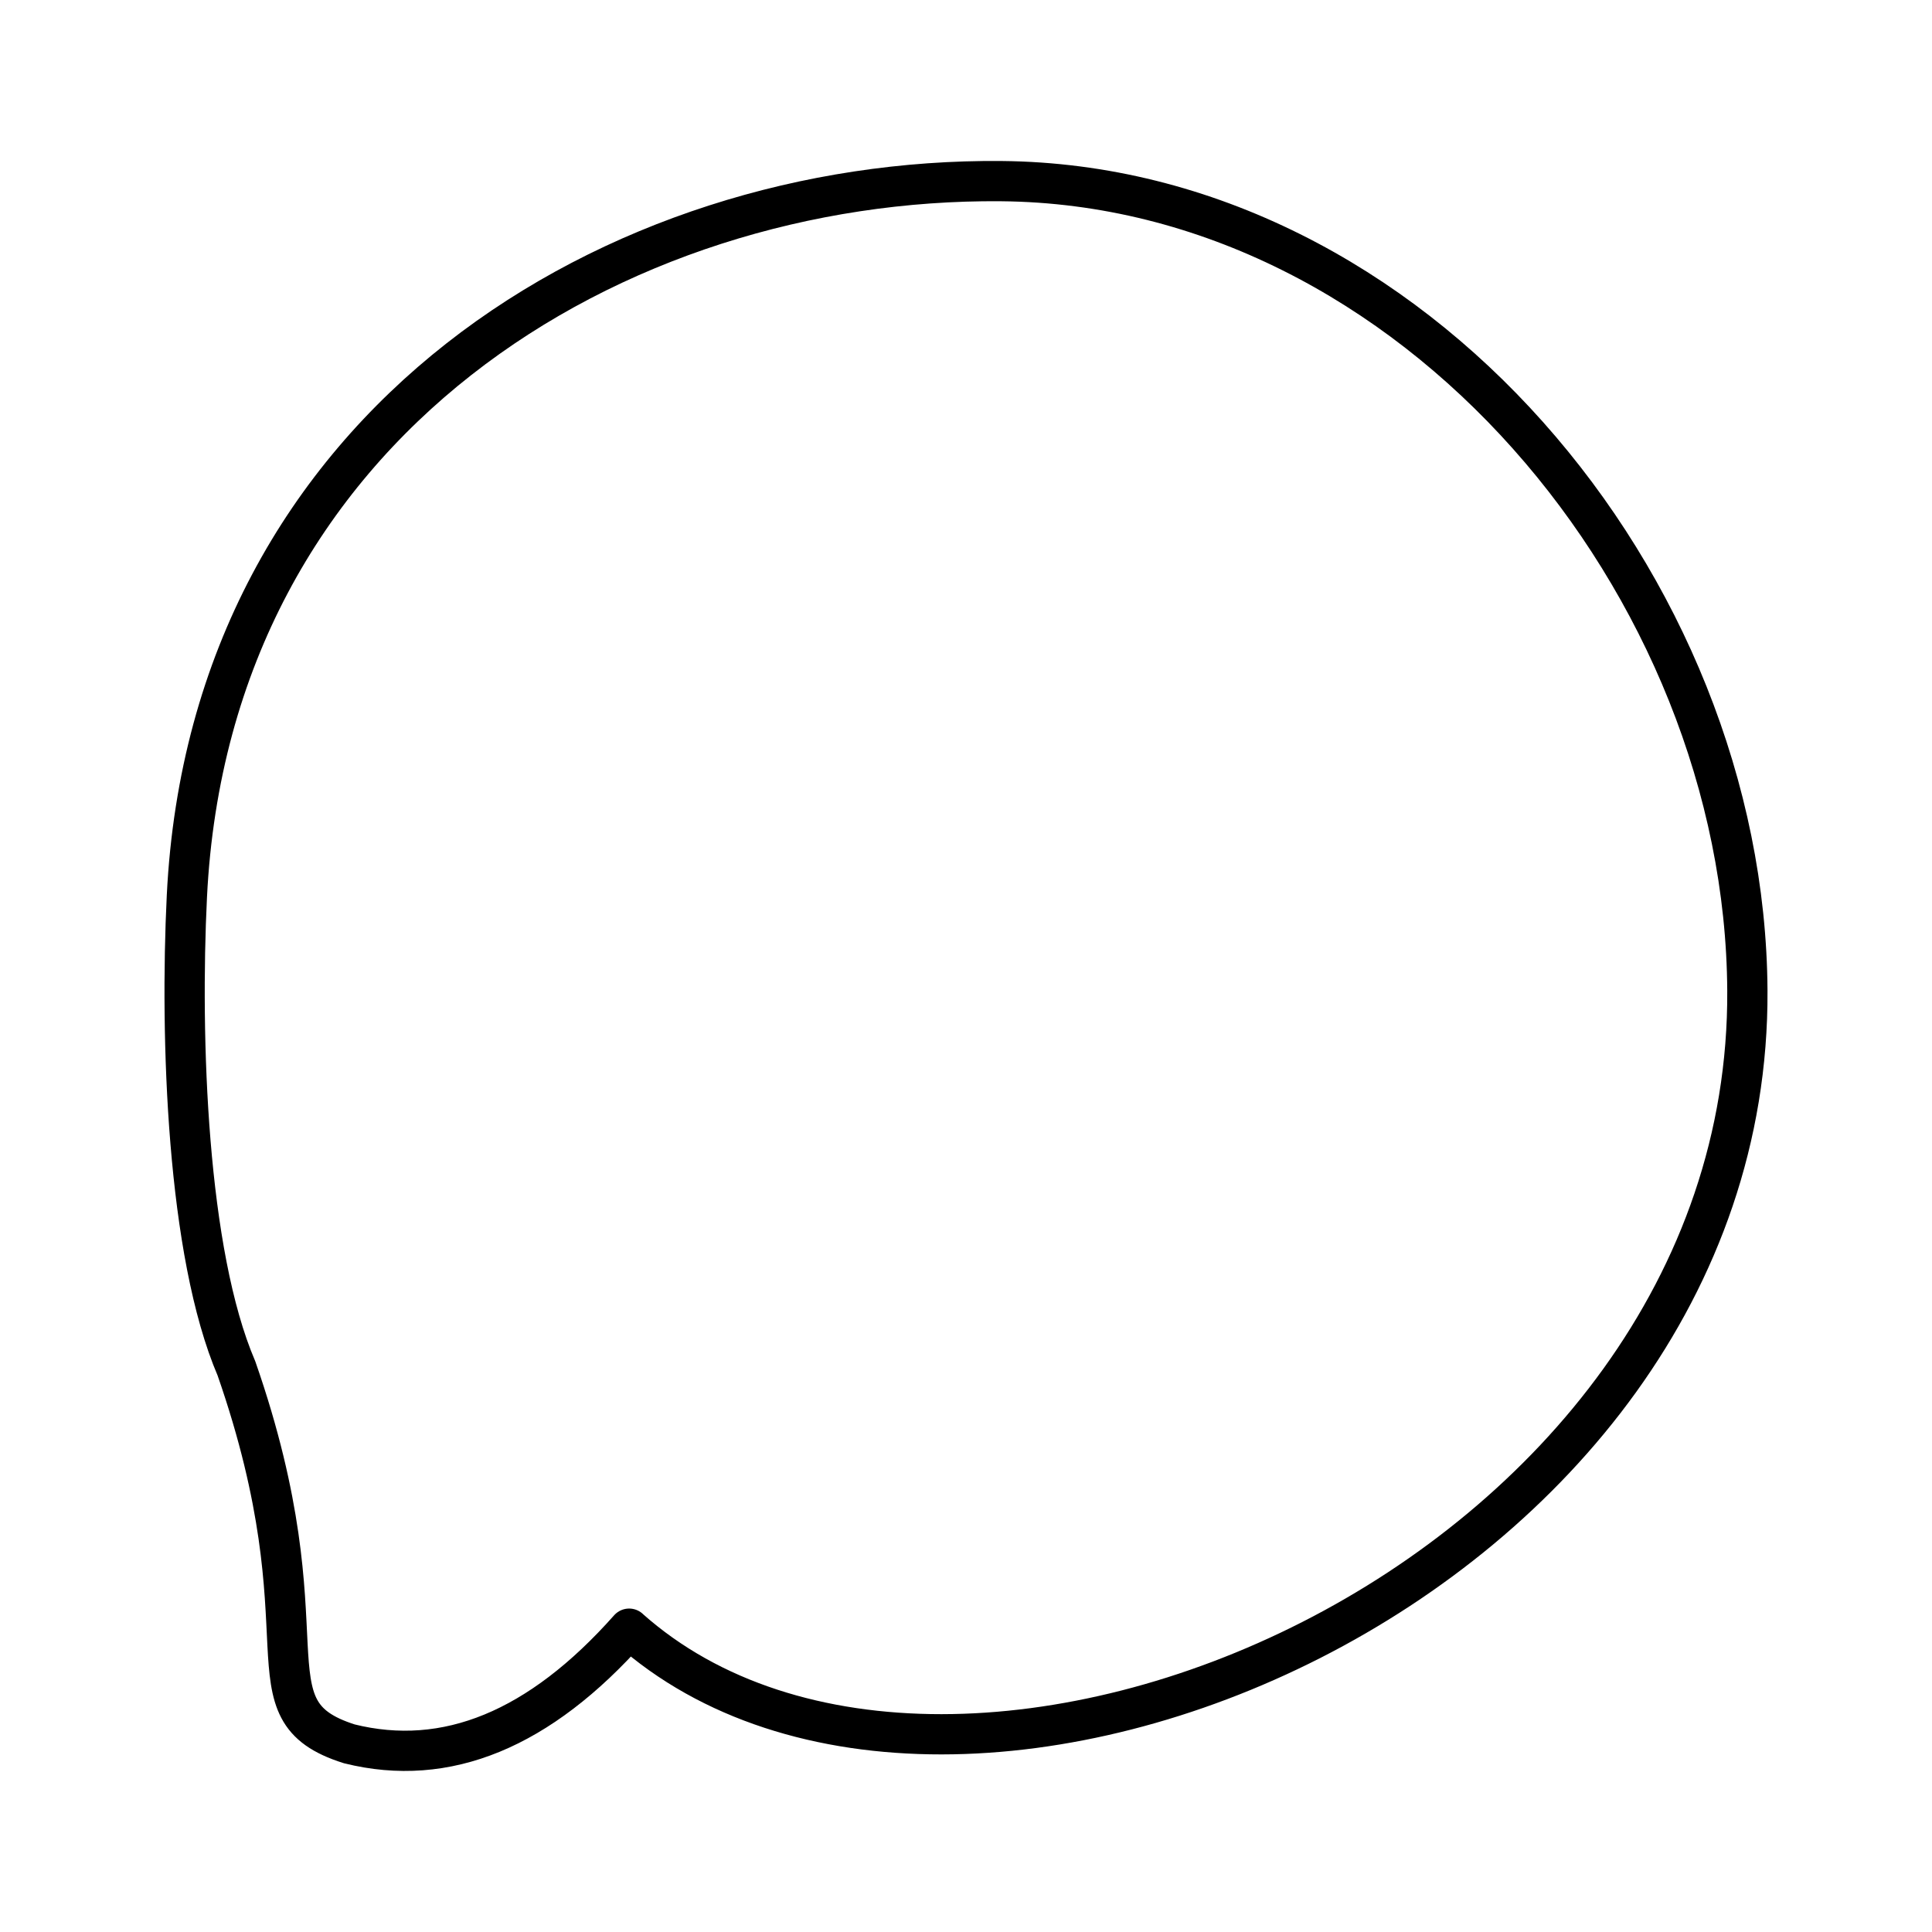
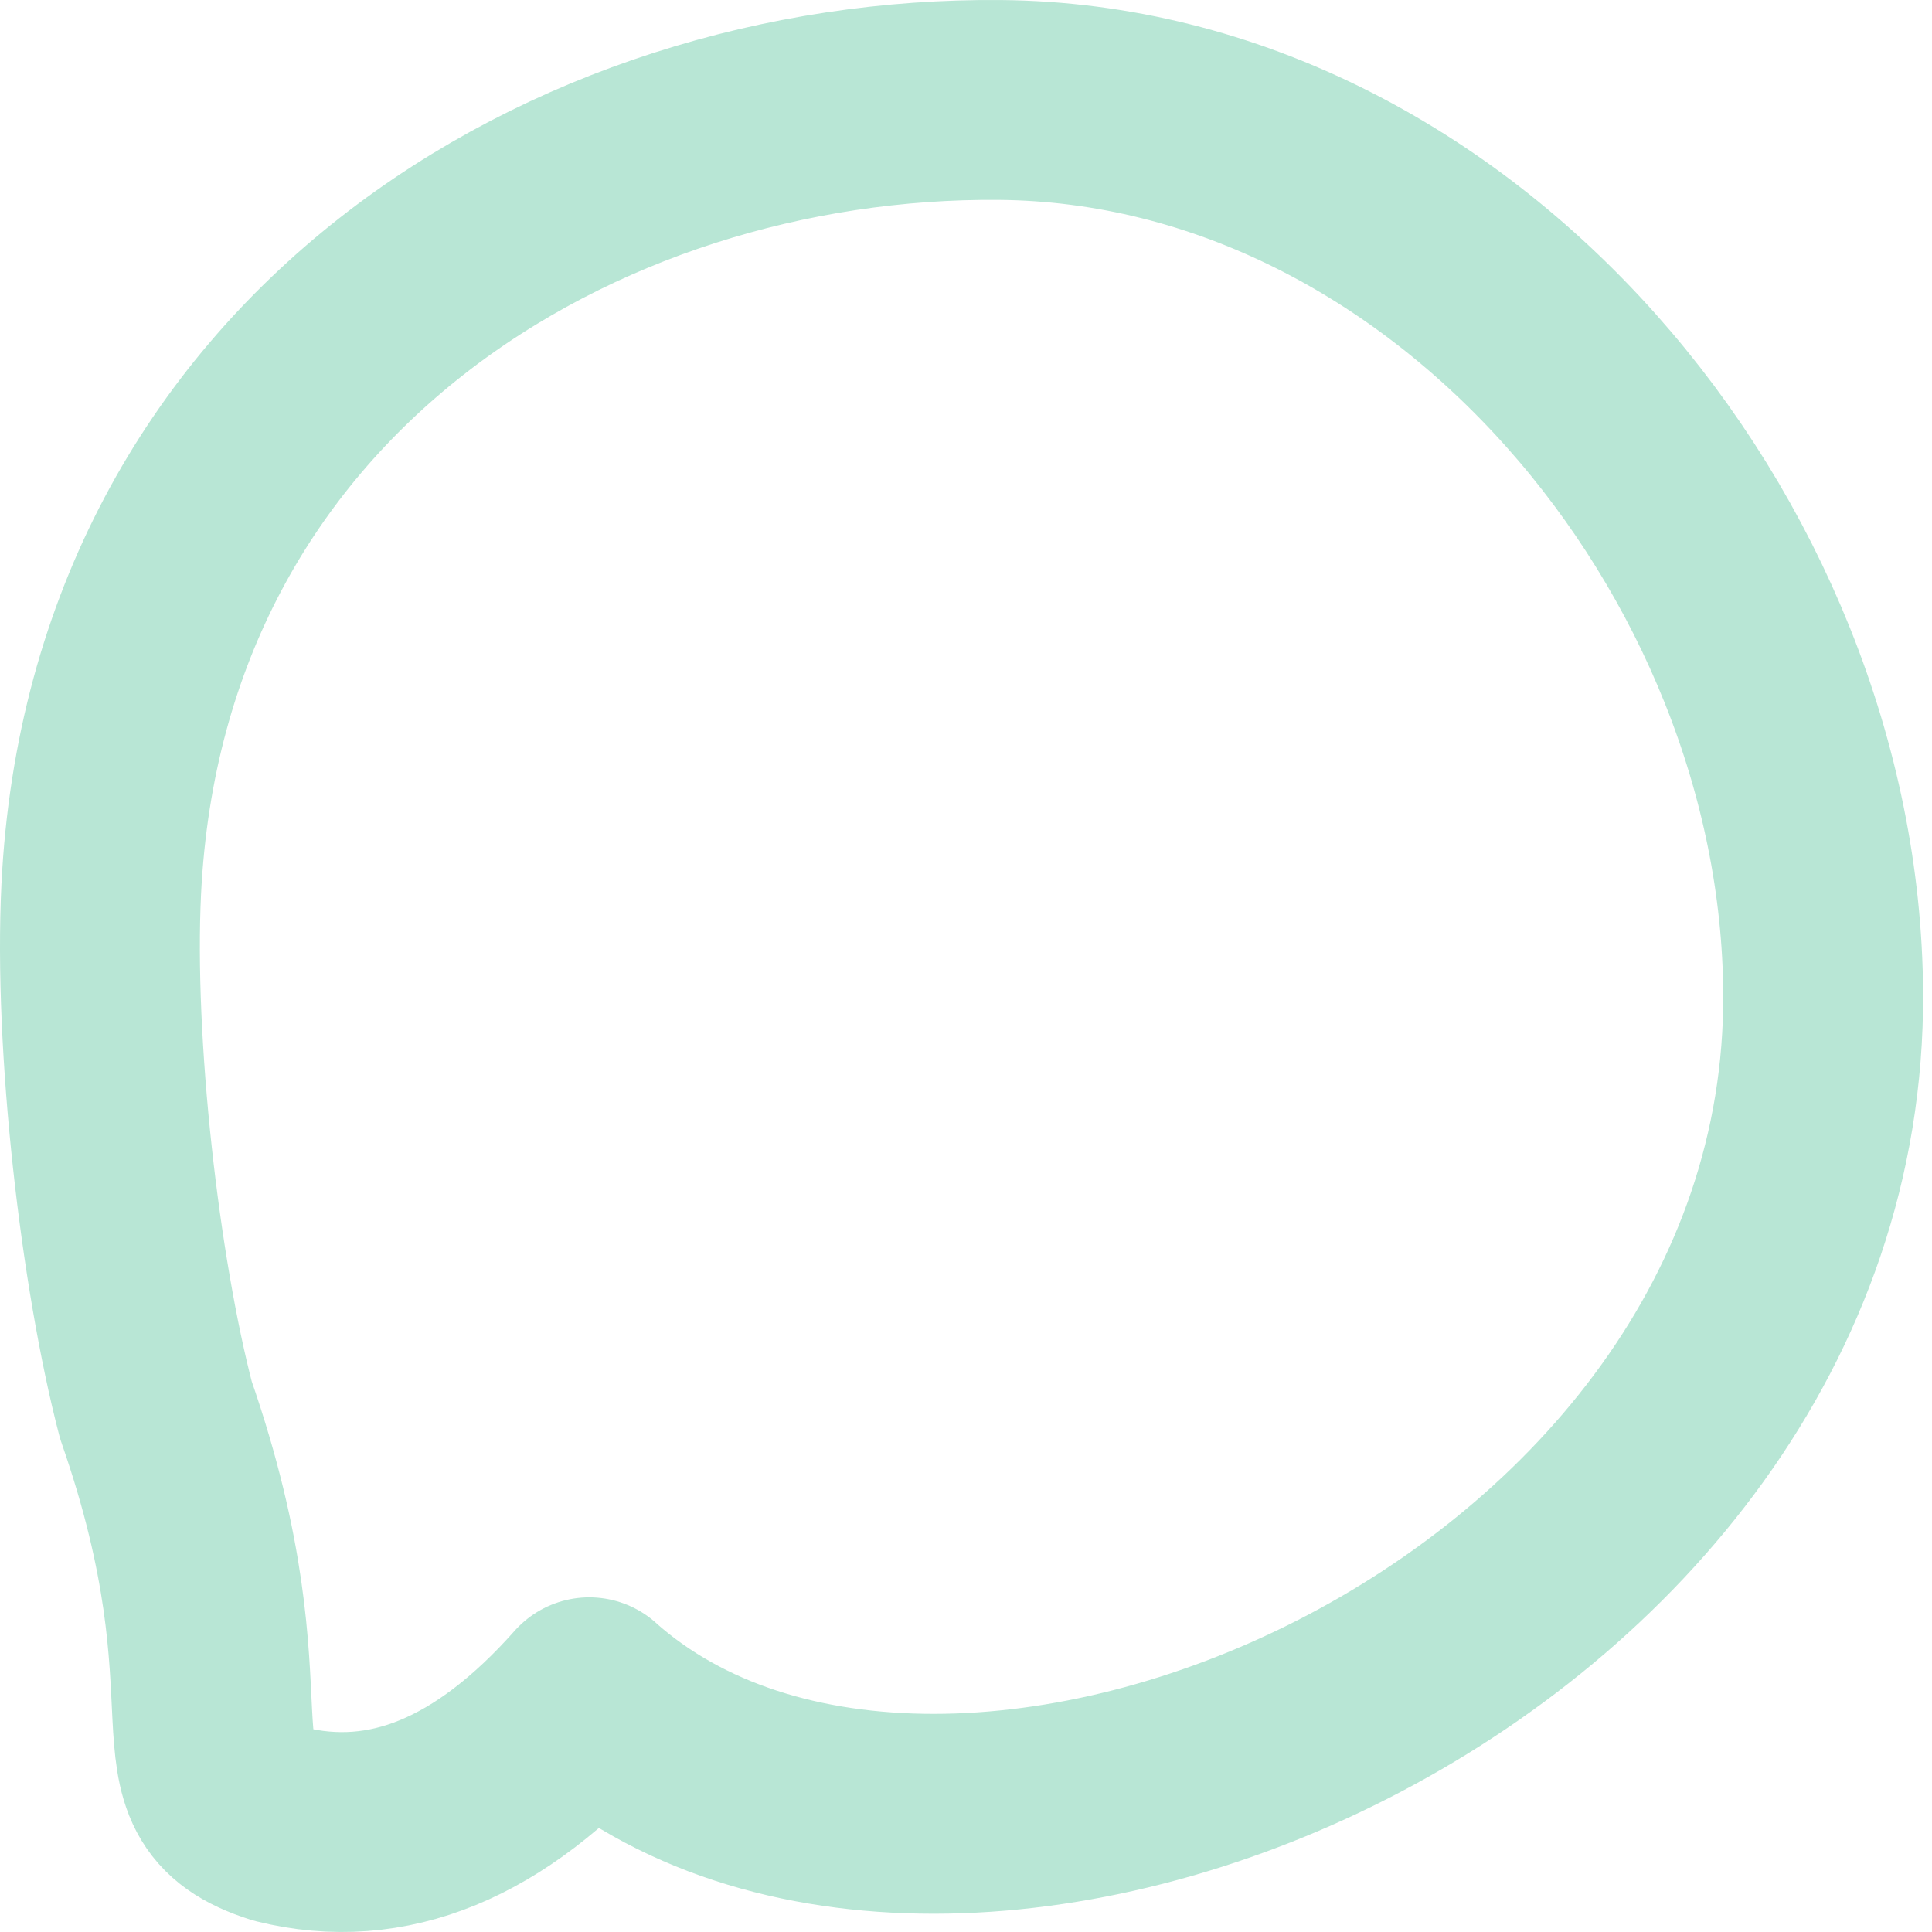
- <svg xmlns="http://www.w3.org/2000/svg" width="24" height="24" viewBox="0 0 48 48">
-   <path fill="none" stroke="currentColor" stroke-linecap="round" stroke-linejoin="round" d="M15.63 40.465c8.083 7.193 27.86-1.166 27.783-15.85C43.36 14.546 35.107 4.59 24.873 4.5c-9.538-.083-19.648 5.962-20.23 17.767c-.172 3.515 0 8.859 1.231 11.73c2.335 6.7.113 8.477 2.804 9.328q3.617.9 6.953-2.861" />
+ <svg xmlns="http://www.w3.org/2000/svg" width="116" height="116" viewBox="0 0 116 116" fill="none">
+   <path d="M35.377 101.909C56.932 121.09 109.671 98.799 109.465 59.642C109.324 32.791 87.316 6.242 60.025 6.002C34.591 5.781 7.631 21.901 6.079 53.381C5.62 62.754 7.216 76.452 9.361 84.661C15.588 102.528 9.663 107.266 16.839 109.536C23.269 111.136 29.449 108.592 35.38 101.906" stroke="#B8E6D5" stroke-width="12" stroke-linecap="round" stroke-linejoin="round" />
</svg>
